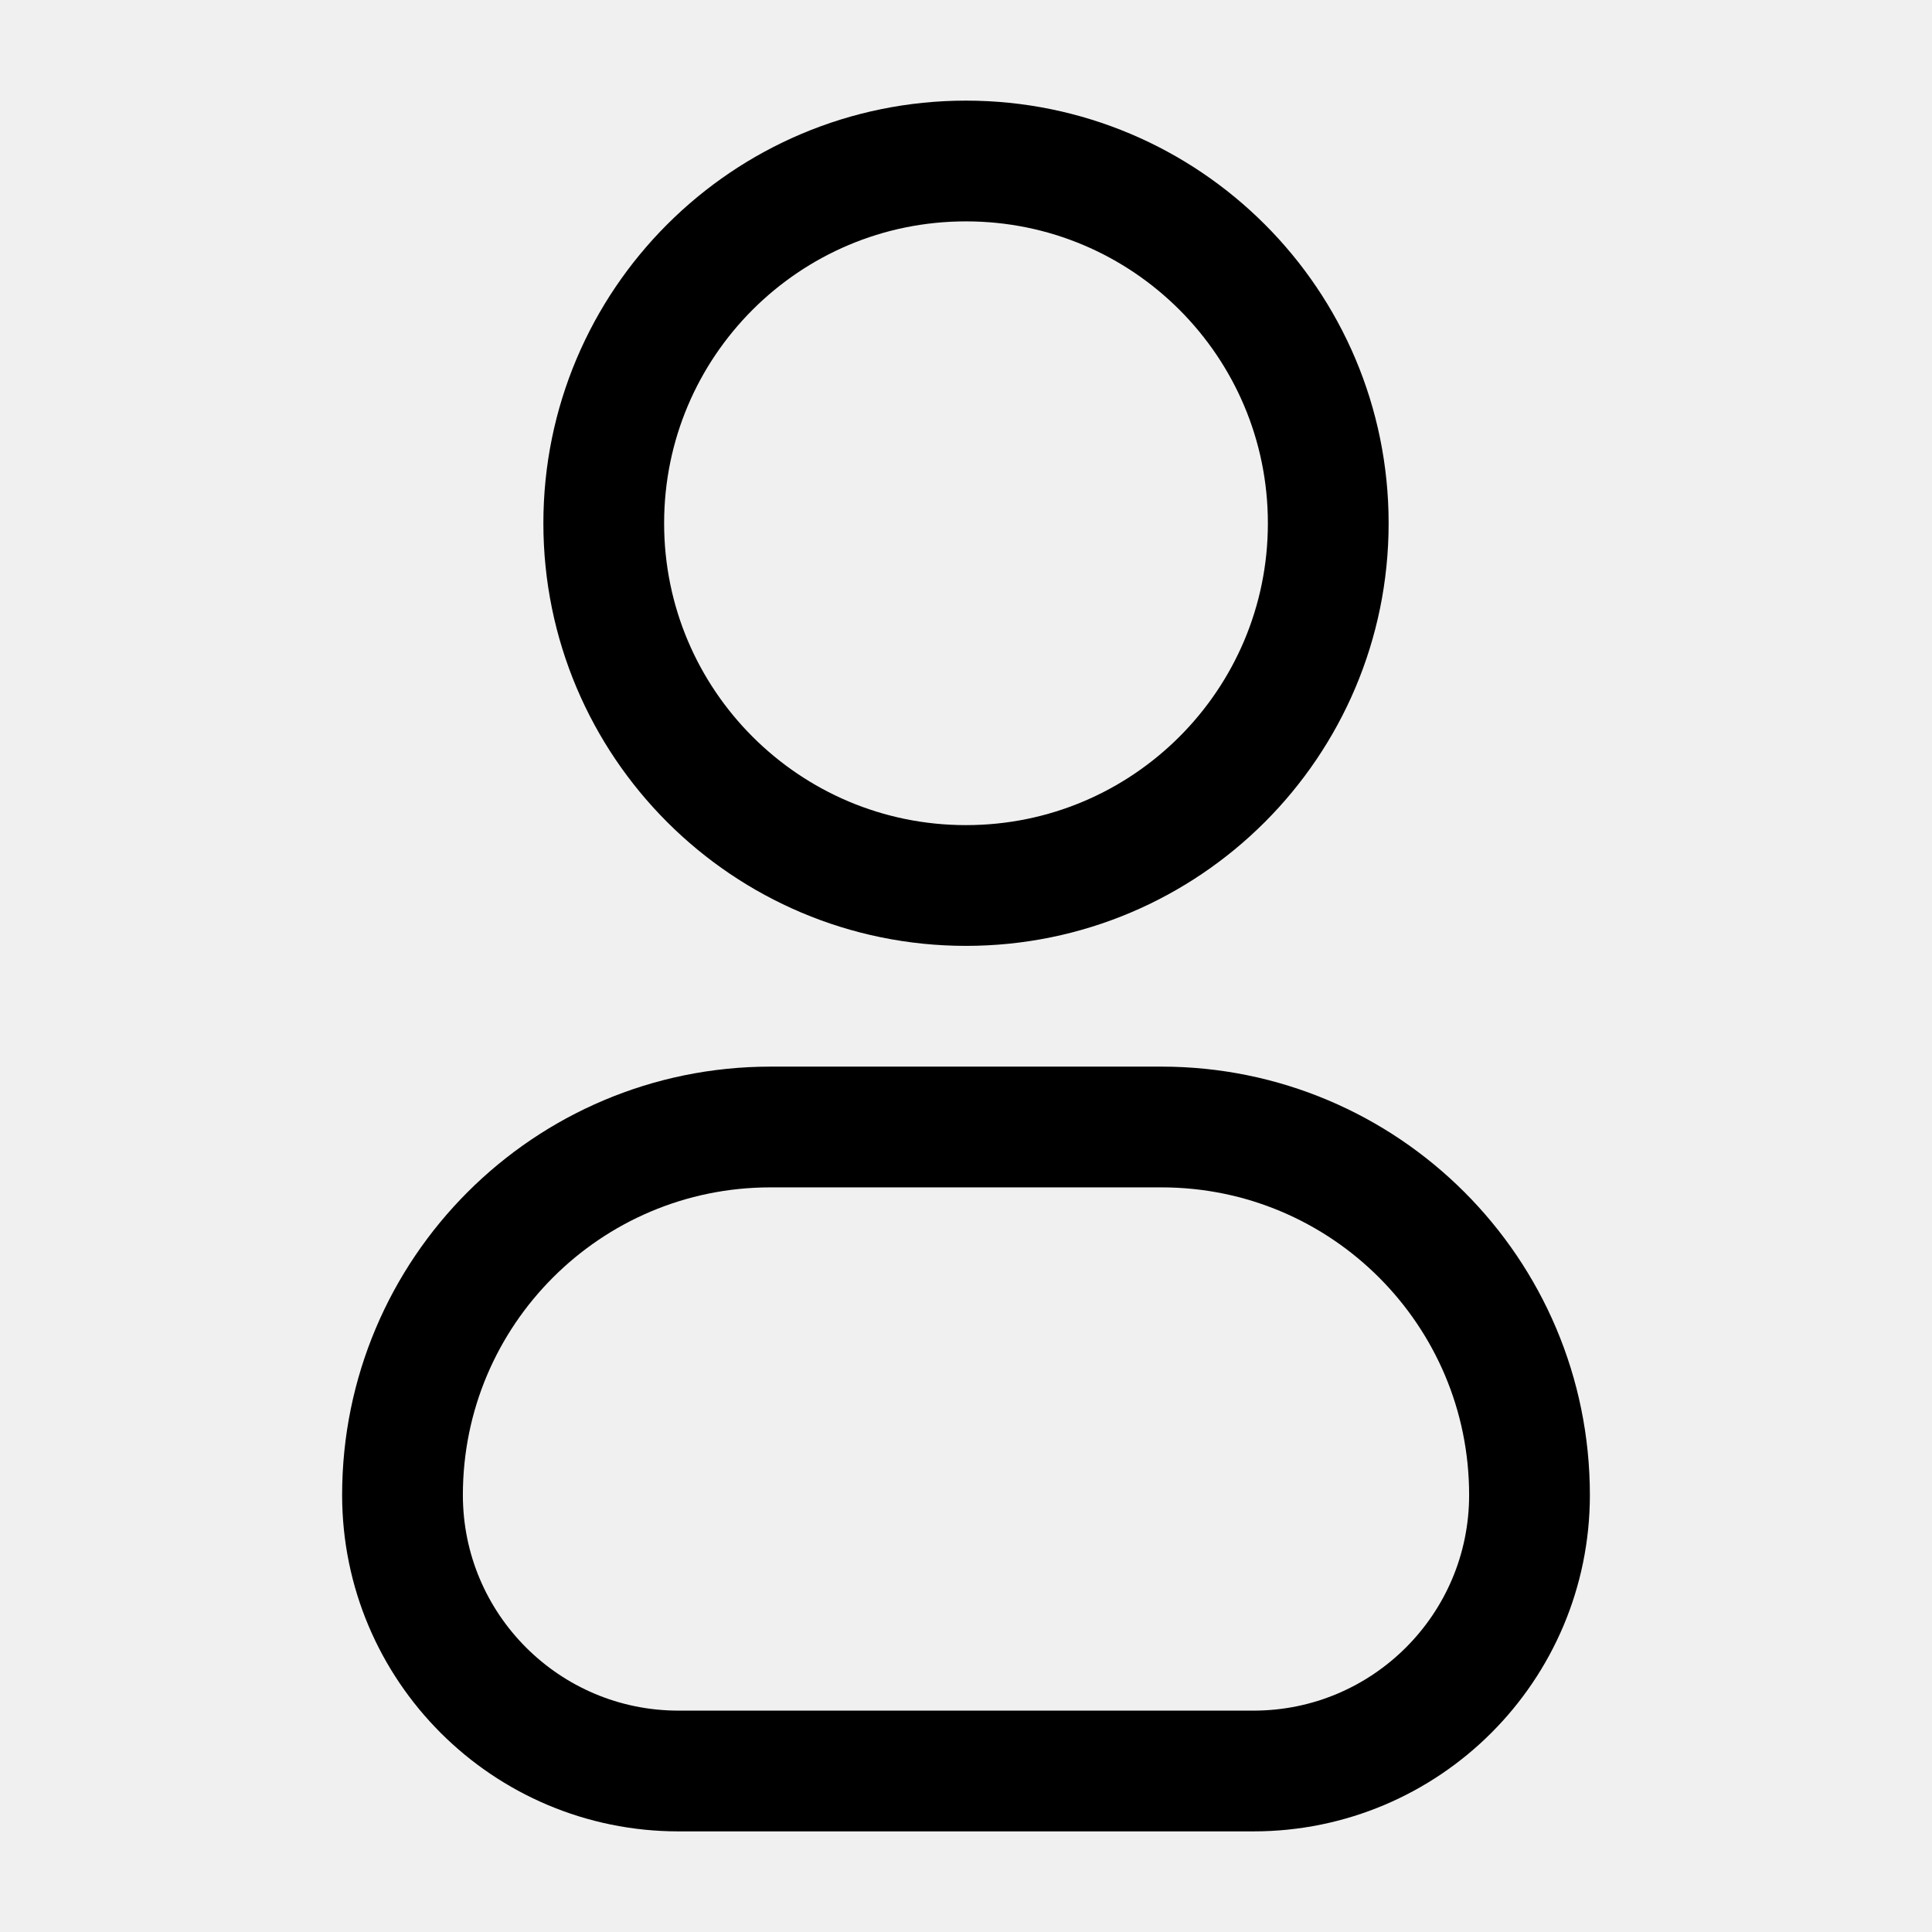
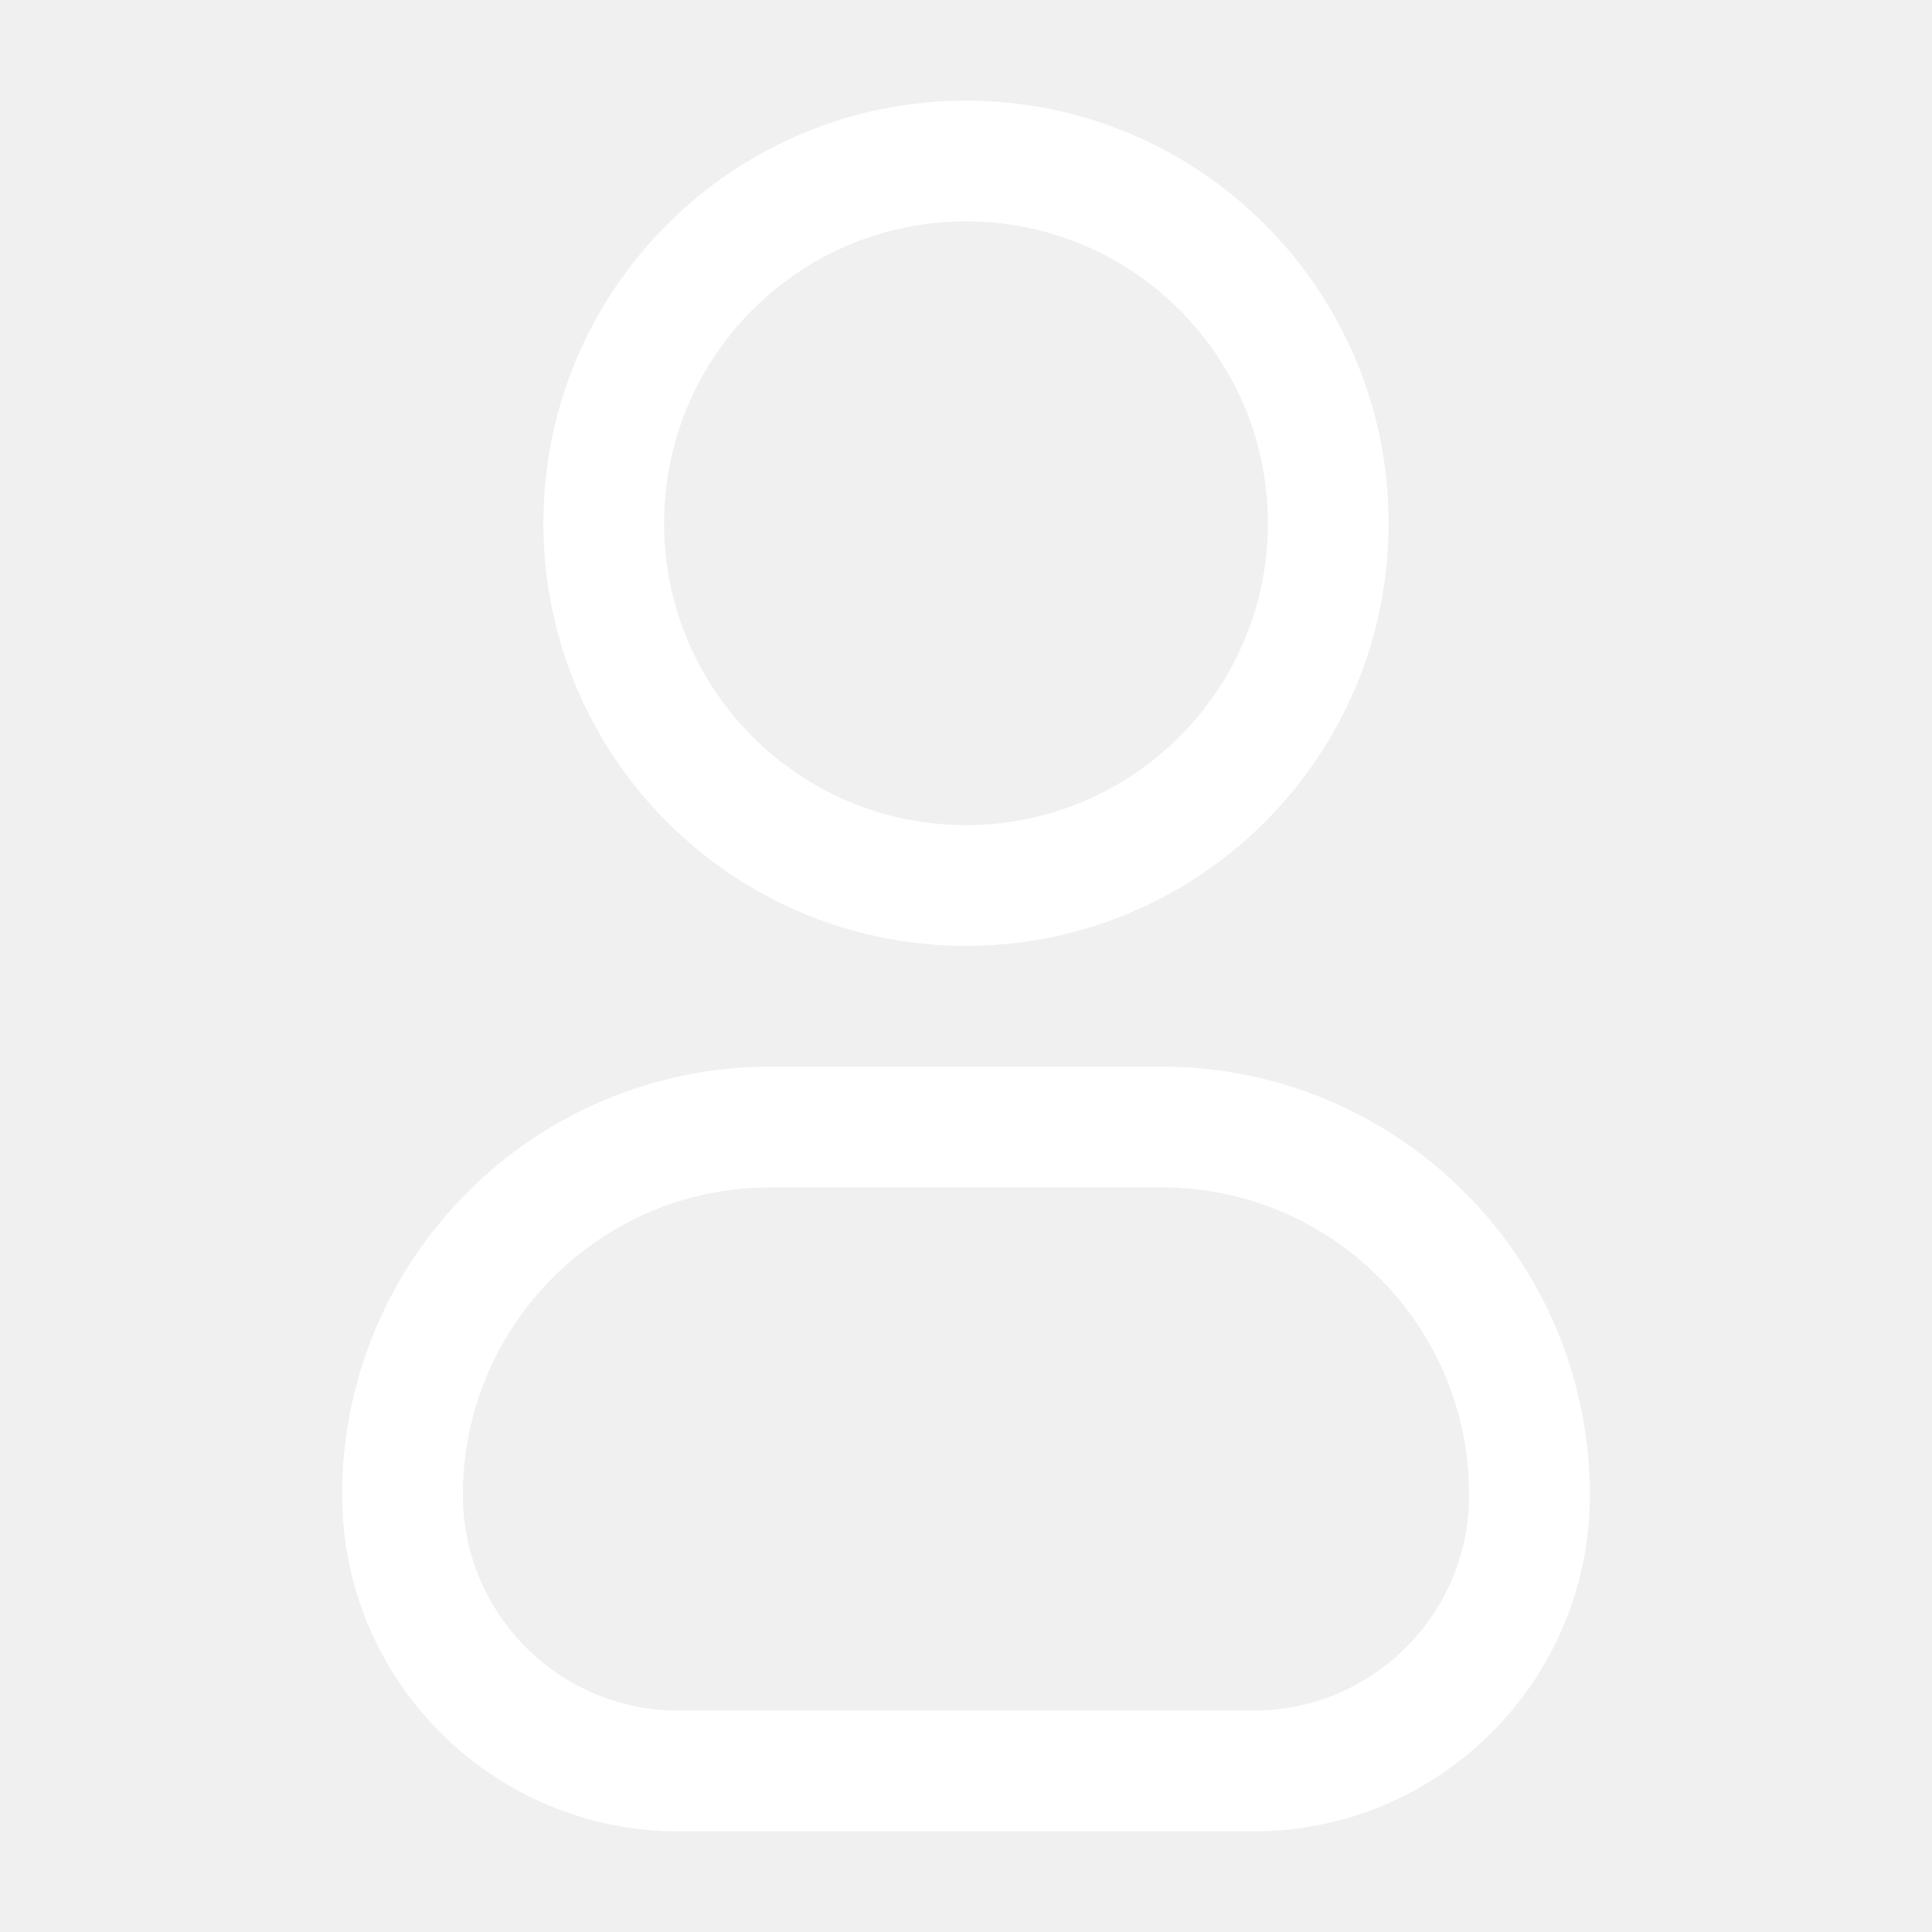
<svg xmlns="http://www.w3.org/2000/svg" width="800px" height="800px" viewBox="0 0 24 24" fill="none">
  <g id="style=linear">
    <g id="profile">
-       <path id="vector" d="M12 11C14.485 11 16.5 8.985 16.5 6.5C16.5 4.015 14.485 2 12 2C9.515 2 7.5 4.015 7.5 6.5C7.5 8.985 9.515 11 12 11Z" stroke="#000000" stroke-width="1.5" stroke-linecap="round" stroke-linejoin="round" />
-       <path id="rec" d="M5 18.571C5 16.047 7.047 14 9.571 14H14.429C16.953 14 19 16.047 19 18.571C19 20.465 17.465 22 15.571 22H8.429C6.535 22 5 20.465 5 18.571Z" stroke="#000000" stroke-width="1.5" />
+       <path id="vector" d="M12 11C14.485 11 16.5 8.985 16.5 6.5C16.5 4.015 14.485 2 12 2C9.515 2 7.5 4.015 7.5 6.5C7.5 8.985 9.515 11 12 11Z" stroke="#fff" stroke-width="1.5" stroke-linecap="round" stroke-linejoin="round" />
+       <path id="rec" d="M5 18.571C5 16.047 7.047 14 9.571 14H14.429C16.953 14 19 16.047 19 18.571C19 20.465 17.465 22 15.571 22H8.429C6.535 22 5 20.465 5 18.571Z" stroke="#fff" stroke-width="1.5" />
    </g>
  </g>
</svg>
